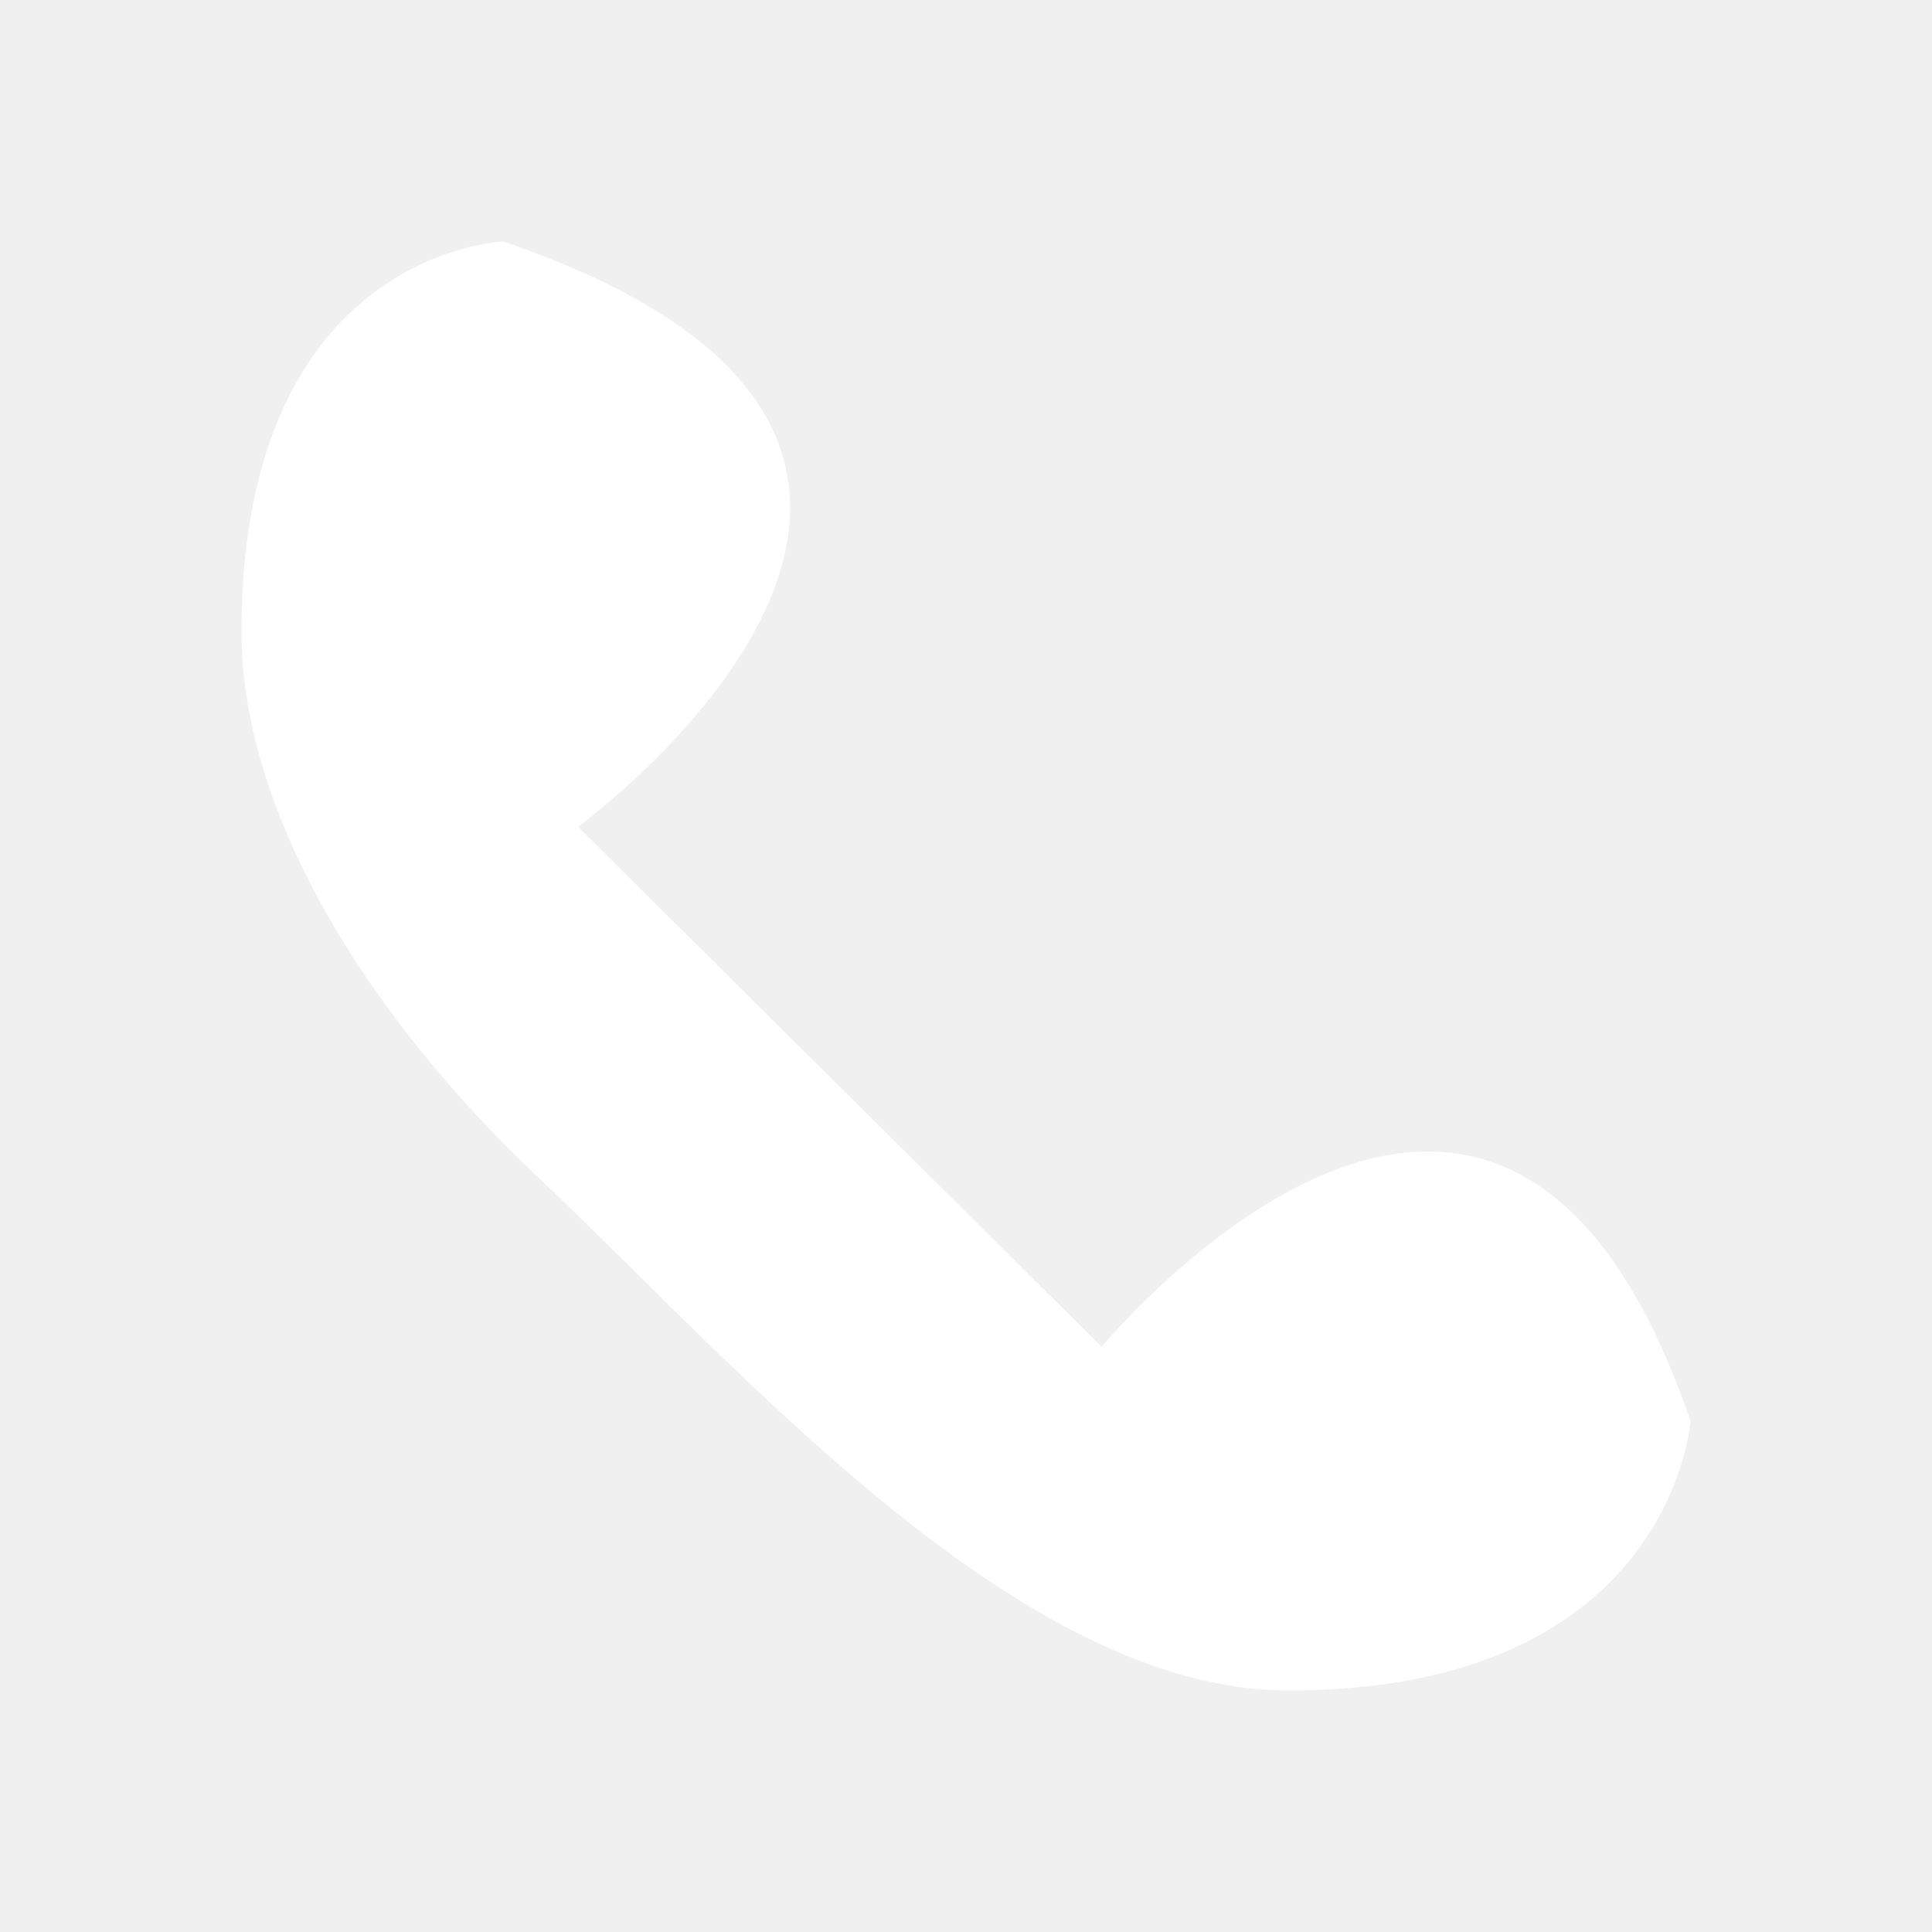
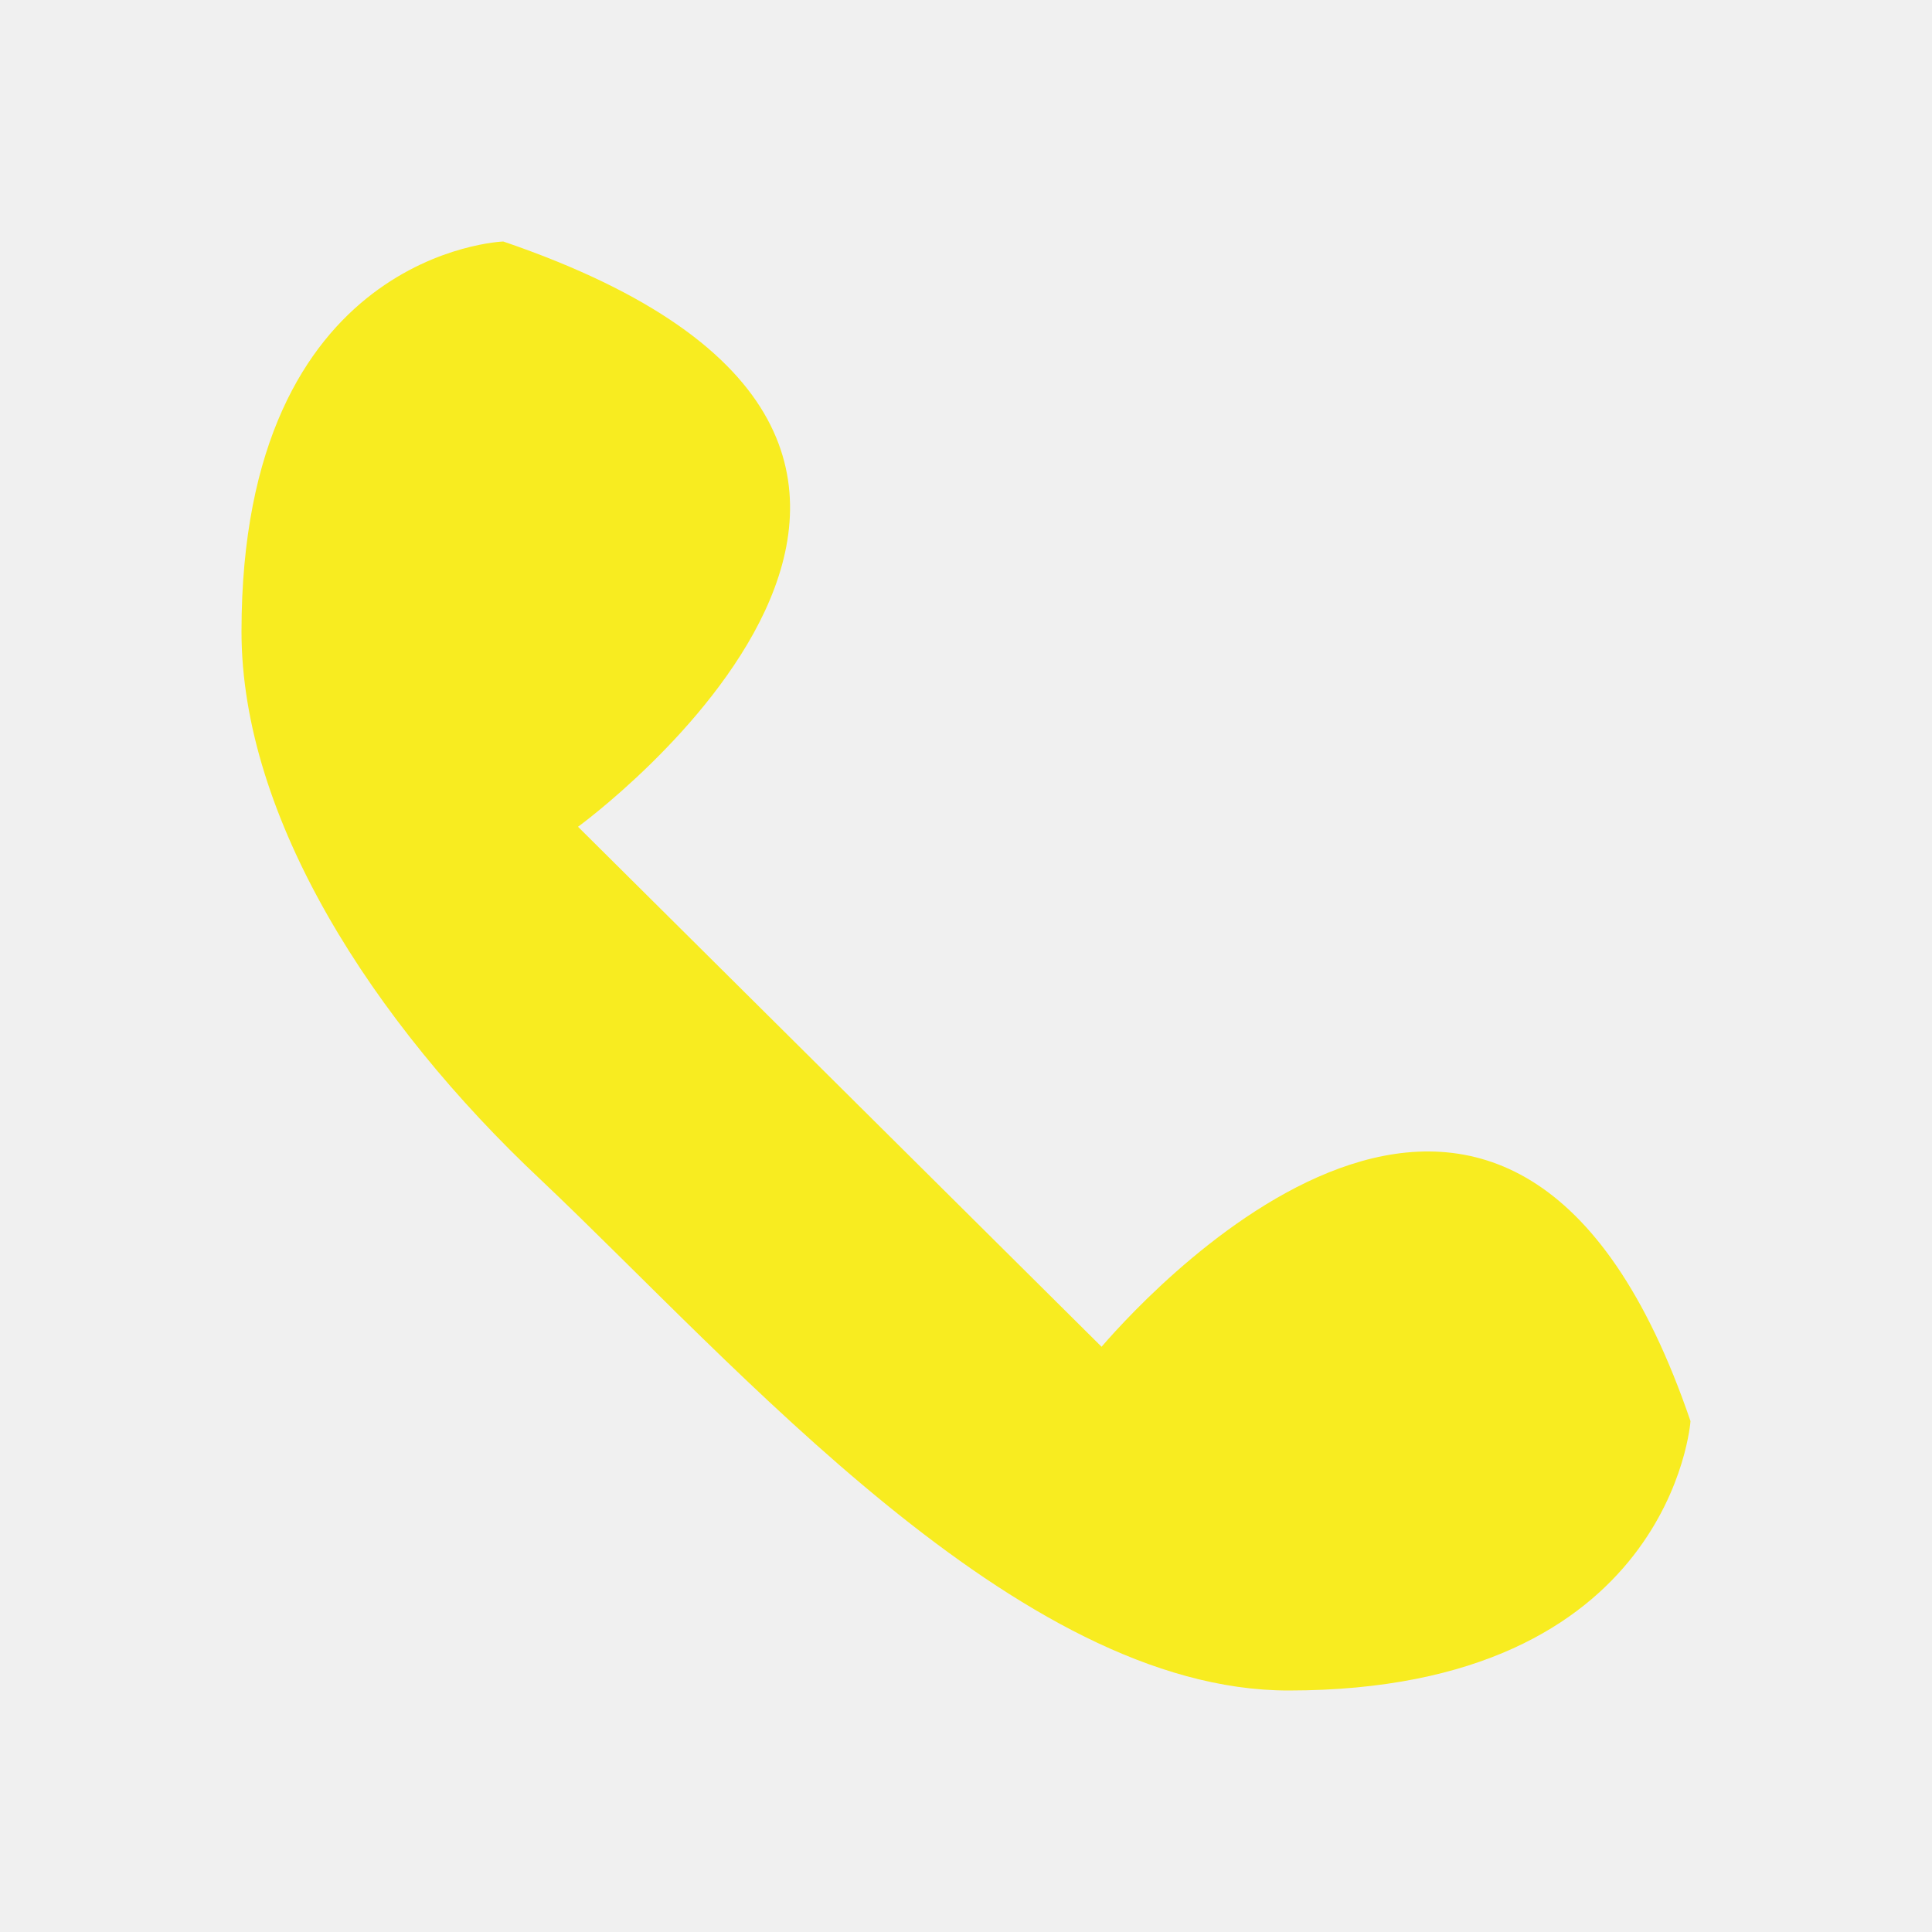
<svg xmlns="http://www.w3.org/2000/svg" width="24" height="24" viewBox="0 0 24 24">
-   <path fill="white" d="m7.18 10.27l6.504 6.46c.697-.807 5.11-5.538 7.316.924c0 0-.232 3.346-4.994 3.346c-3.367 0-6.851-4.038-9.29-6.346C4.626 12.692 3 10.154 3 7.846C3 3.116 6.252 3 6.252 3c7.432 2.538.929 7.27.929 7.27" />
+   <path fill="#F8EC20" d="m7.18 10.27l6.504 6.46c.697-.807 5.11-5.538 7.316.924c0 0-.232 3.346-4.994 3.346c-3.367 0-6.851-4.038-9.29-6.346C4.626 12.692 3 10.154 3 7.846C3 3.116 6.252 3 6.252 3c7.432 2.538.929 7.27.929 7.27" />
</svg>
